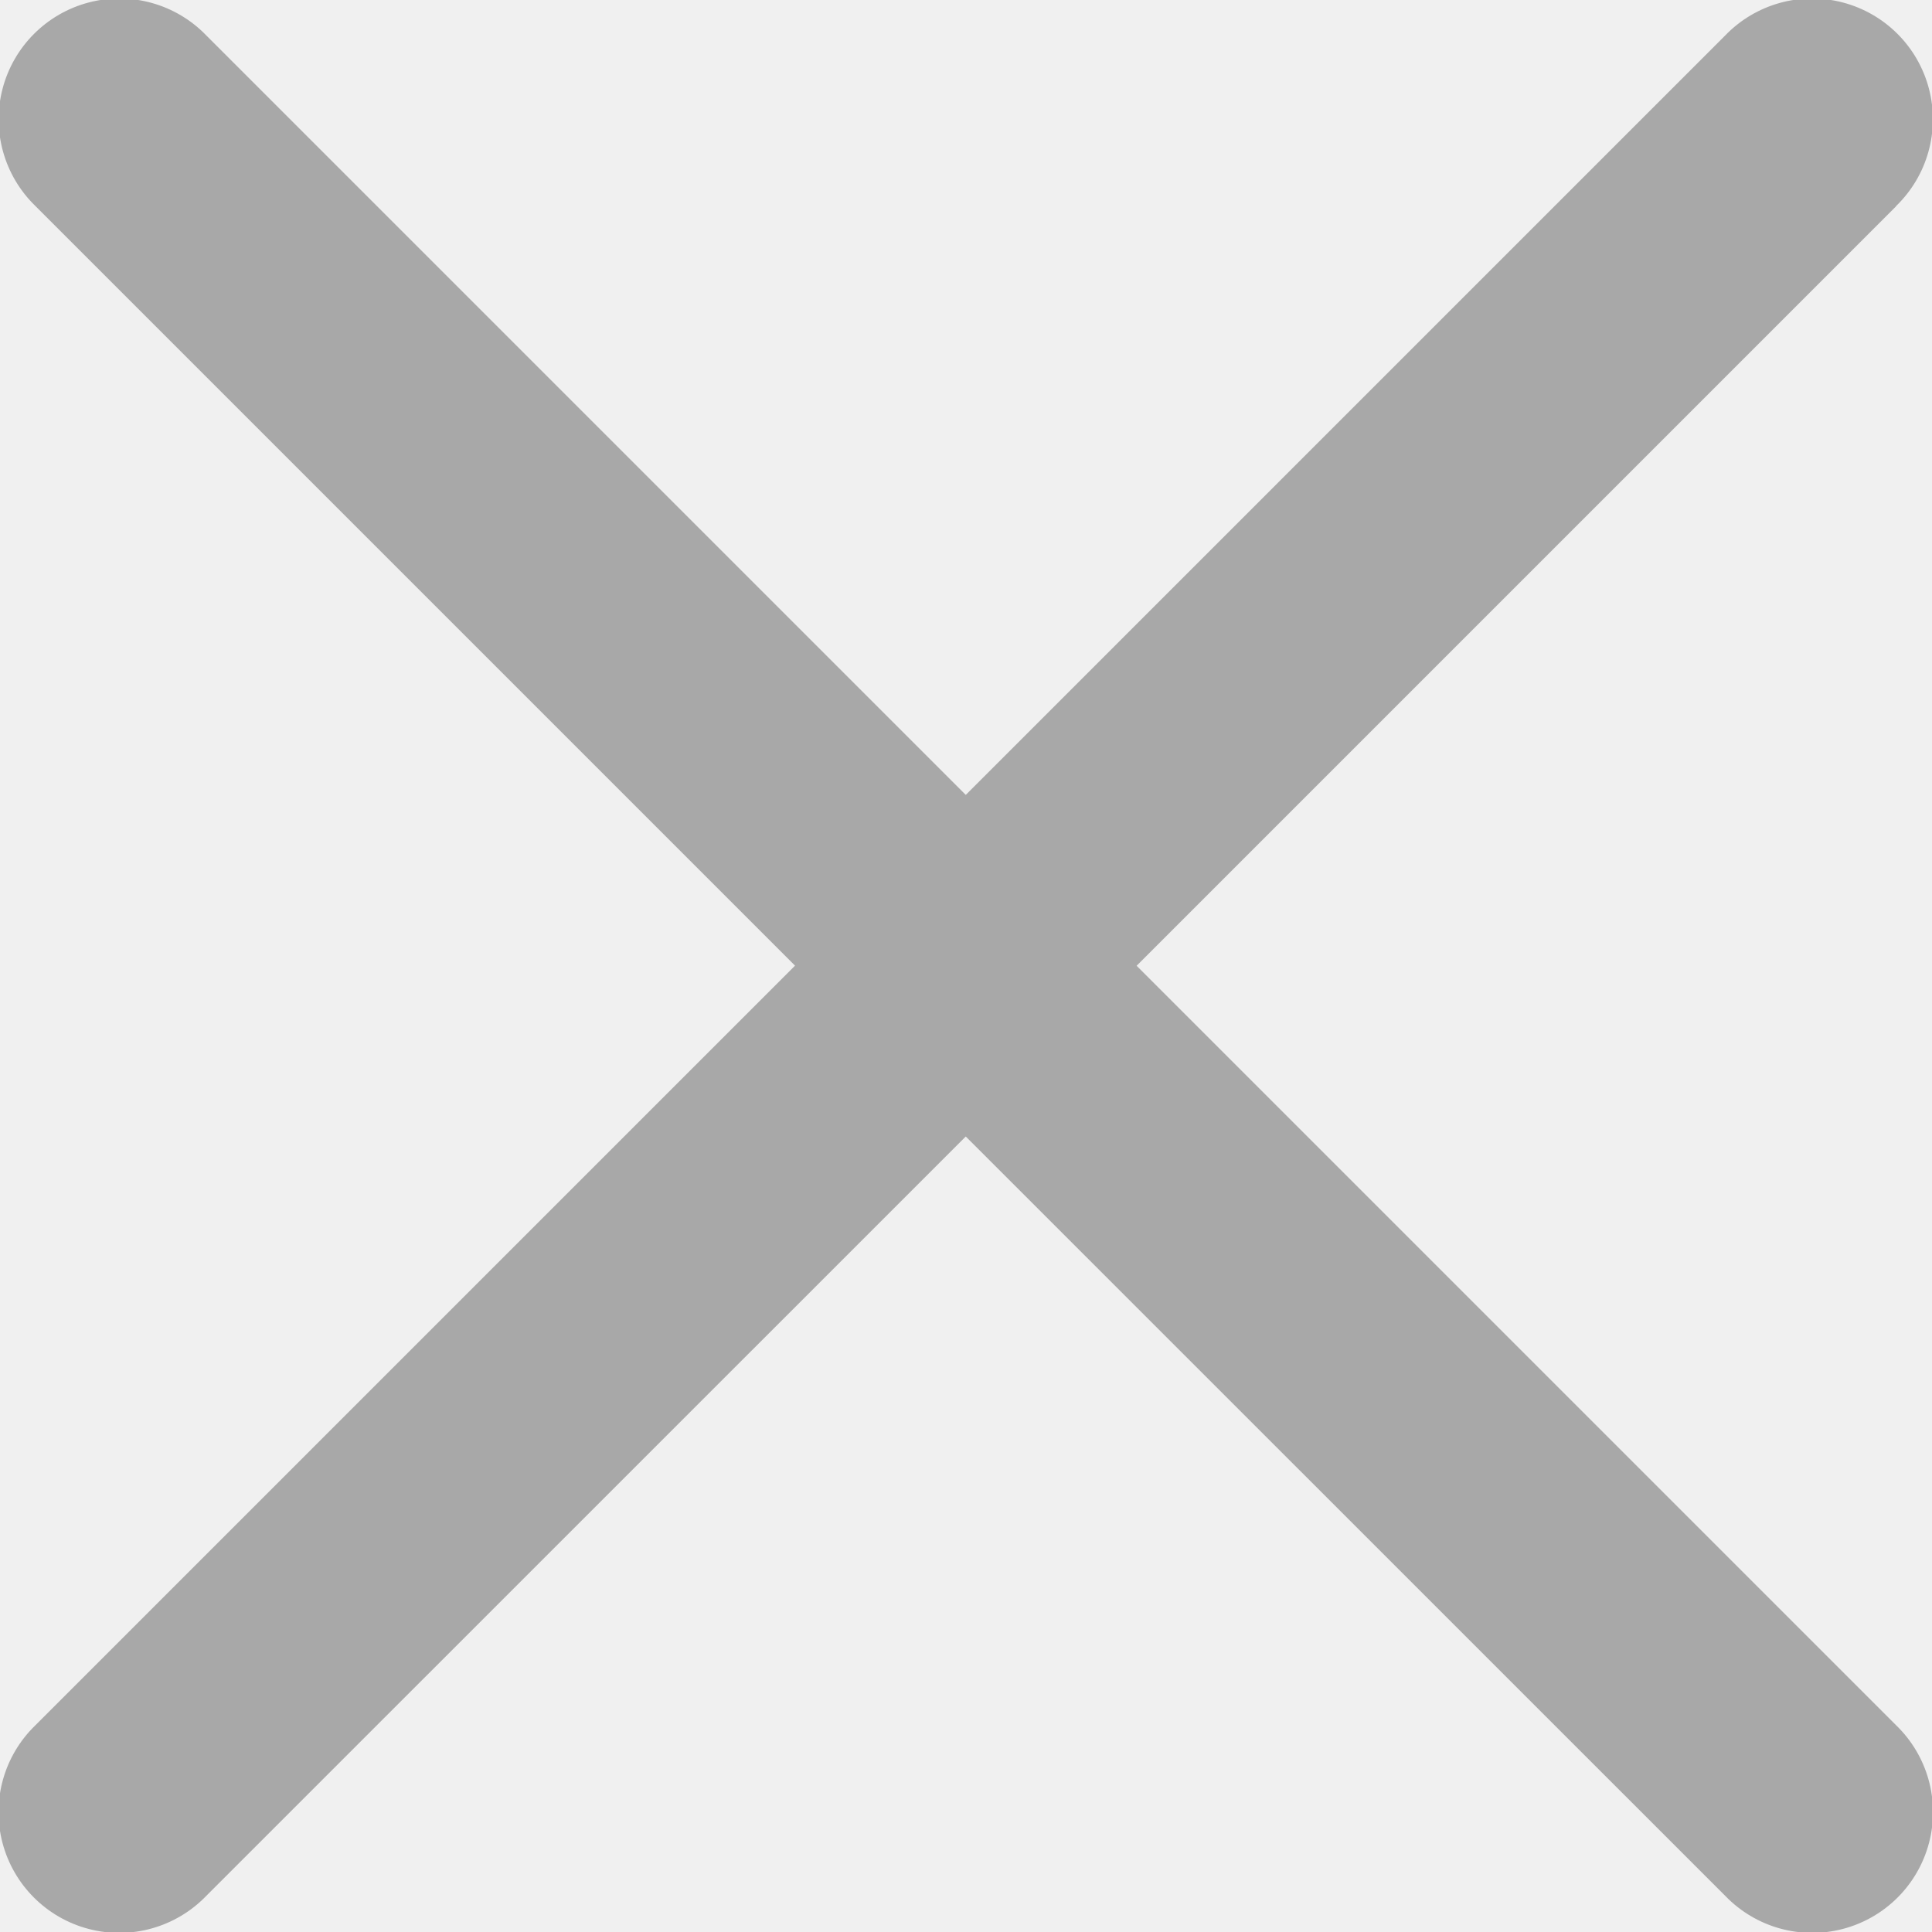
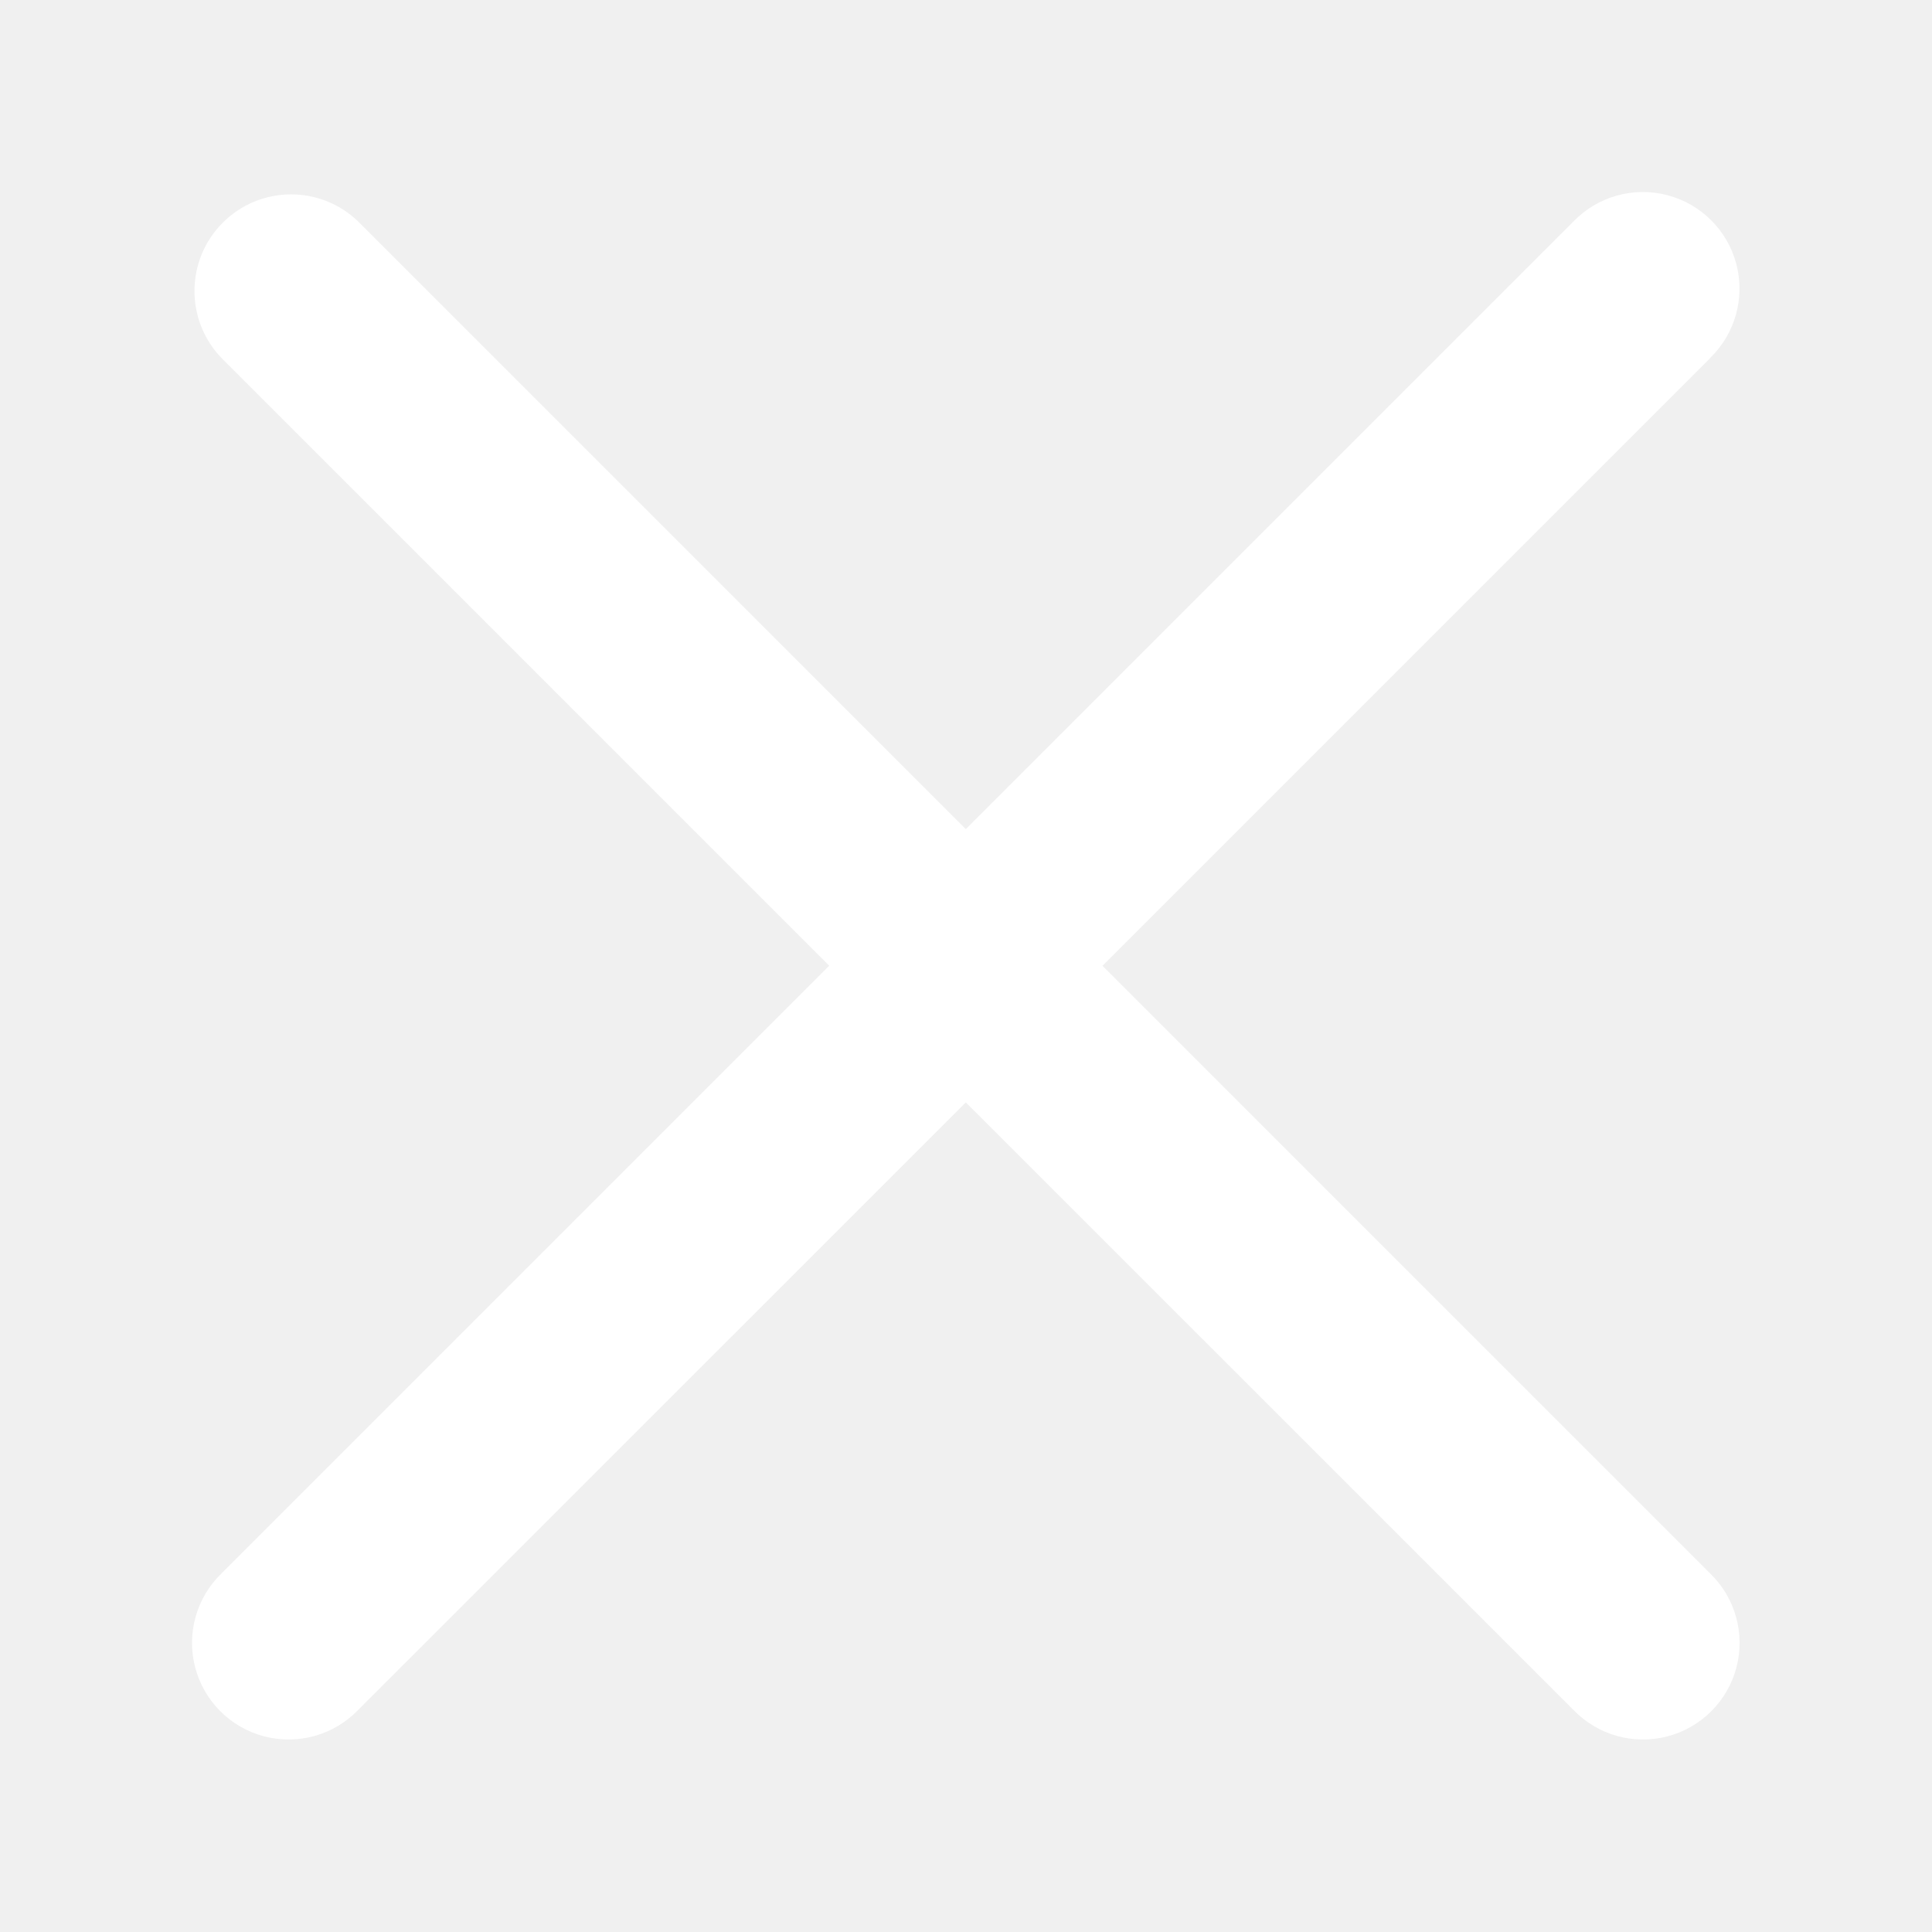
- <svg xmlns="http://www.w3.org/2000/svg" width="16" height="16" fill="none">
-   <path fill="#000" fill-opacity=".3" fill-rule="evenodd" d="M15.702 1.707A1 1 0 1 0 14.288.293l-6.29 6.29-6.29-6.29A1 1 0 1 0 .294 1.707l6.29 6.29-6.291 6.291a1 1 0 1 0 1.414 1.414l6.291-6.29 6.291 6.29a1 1 0 1 0 1.414-1.414l-6.29-6.29 6.29-6.29Z" clip-rule="evenodd" />
+ <svg xmlns="http://www.w3.org/2000/svg" width="20" height="20" fill="none">
+   <path fill="#fff" fill-rule="evenodd" d="M17.702 3.707a1 1 0 1 0-1.414-1.414l-6.29 6.29-6.29-6.29a1 1 0 0 0-1.414 1.414l6.29 6.29-6.291 6.291a1 1 0 1 0 1.414 1.414l6.291-6.29 6.291 6.29a1 1 0 1 0 1.414-1.414l-6.29-6.29 6.29-6.29Z" clip-rule="evenodd" />
</svg>
